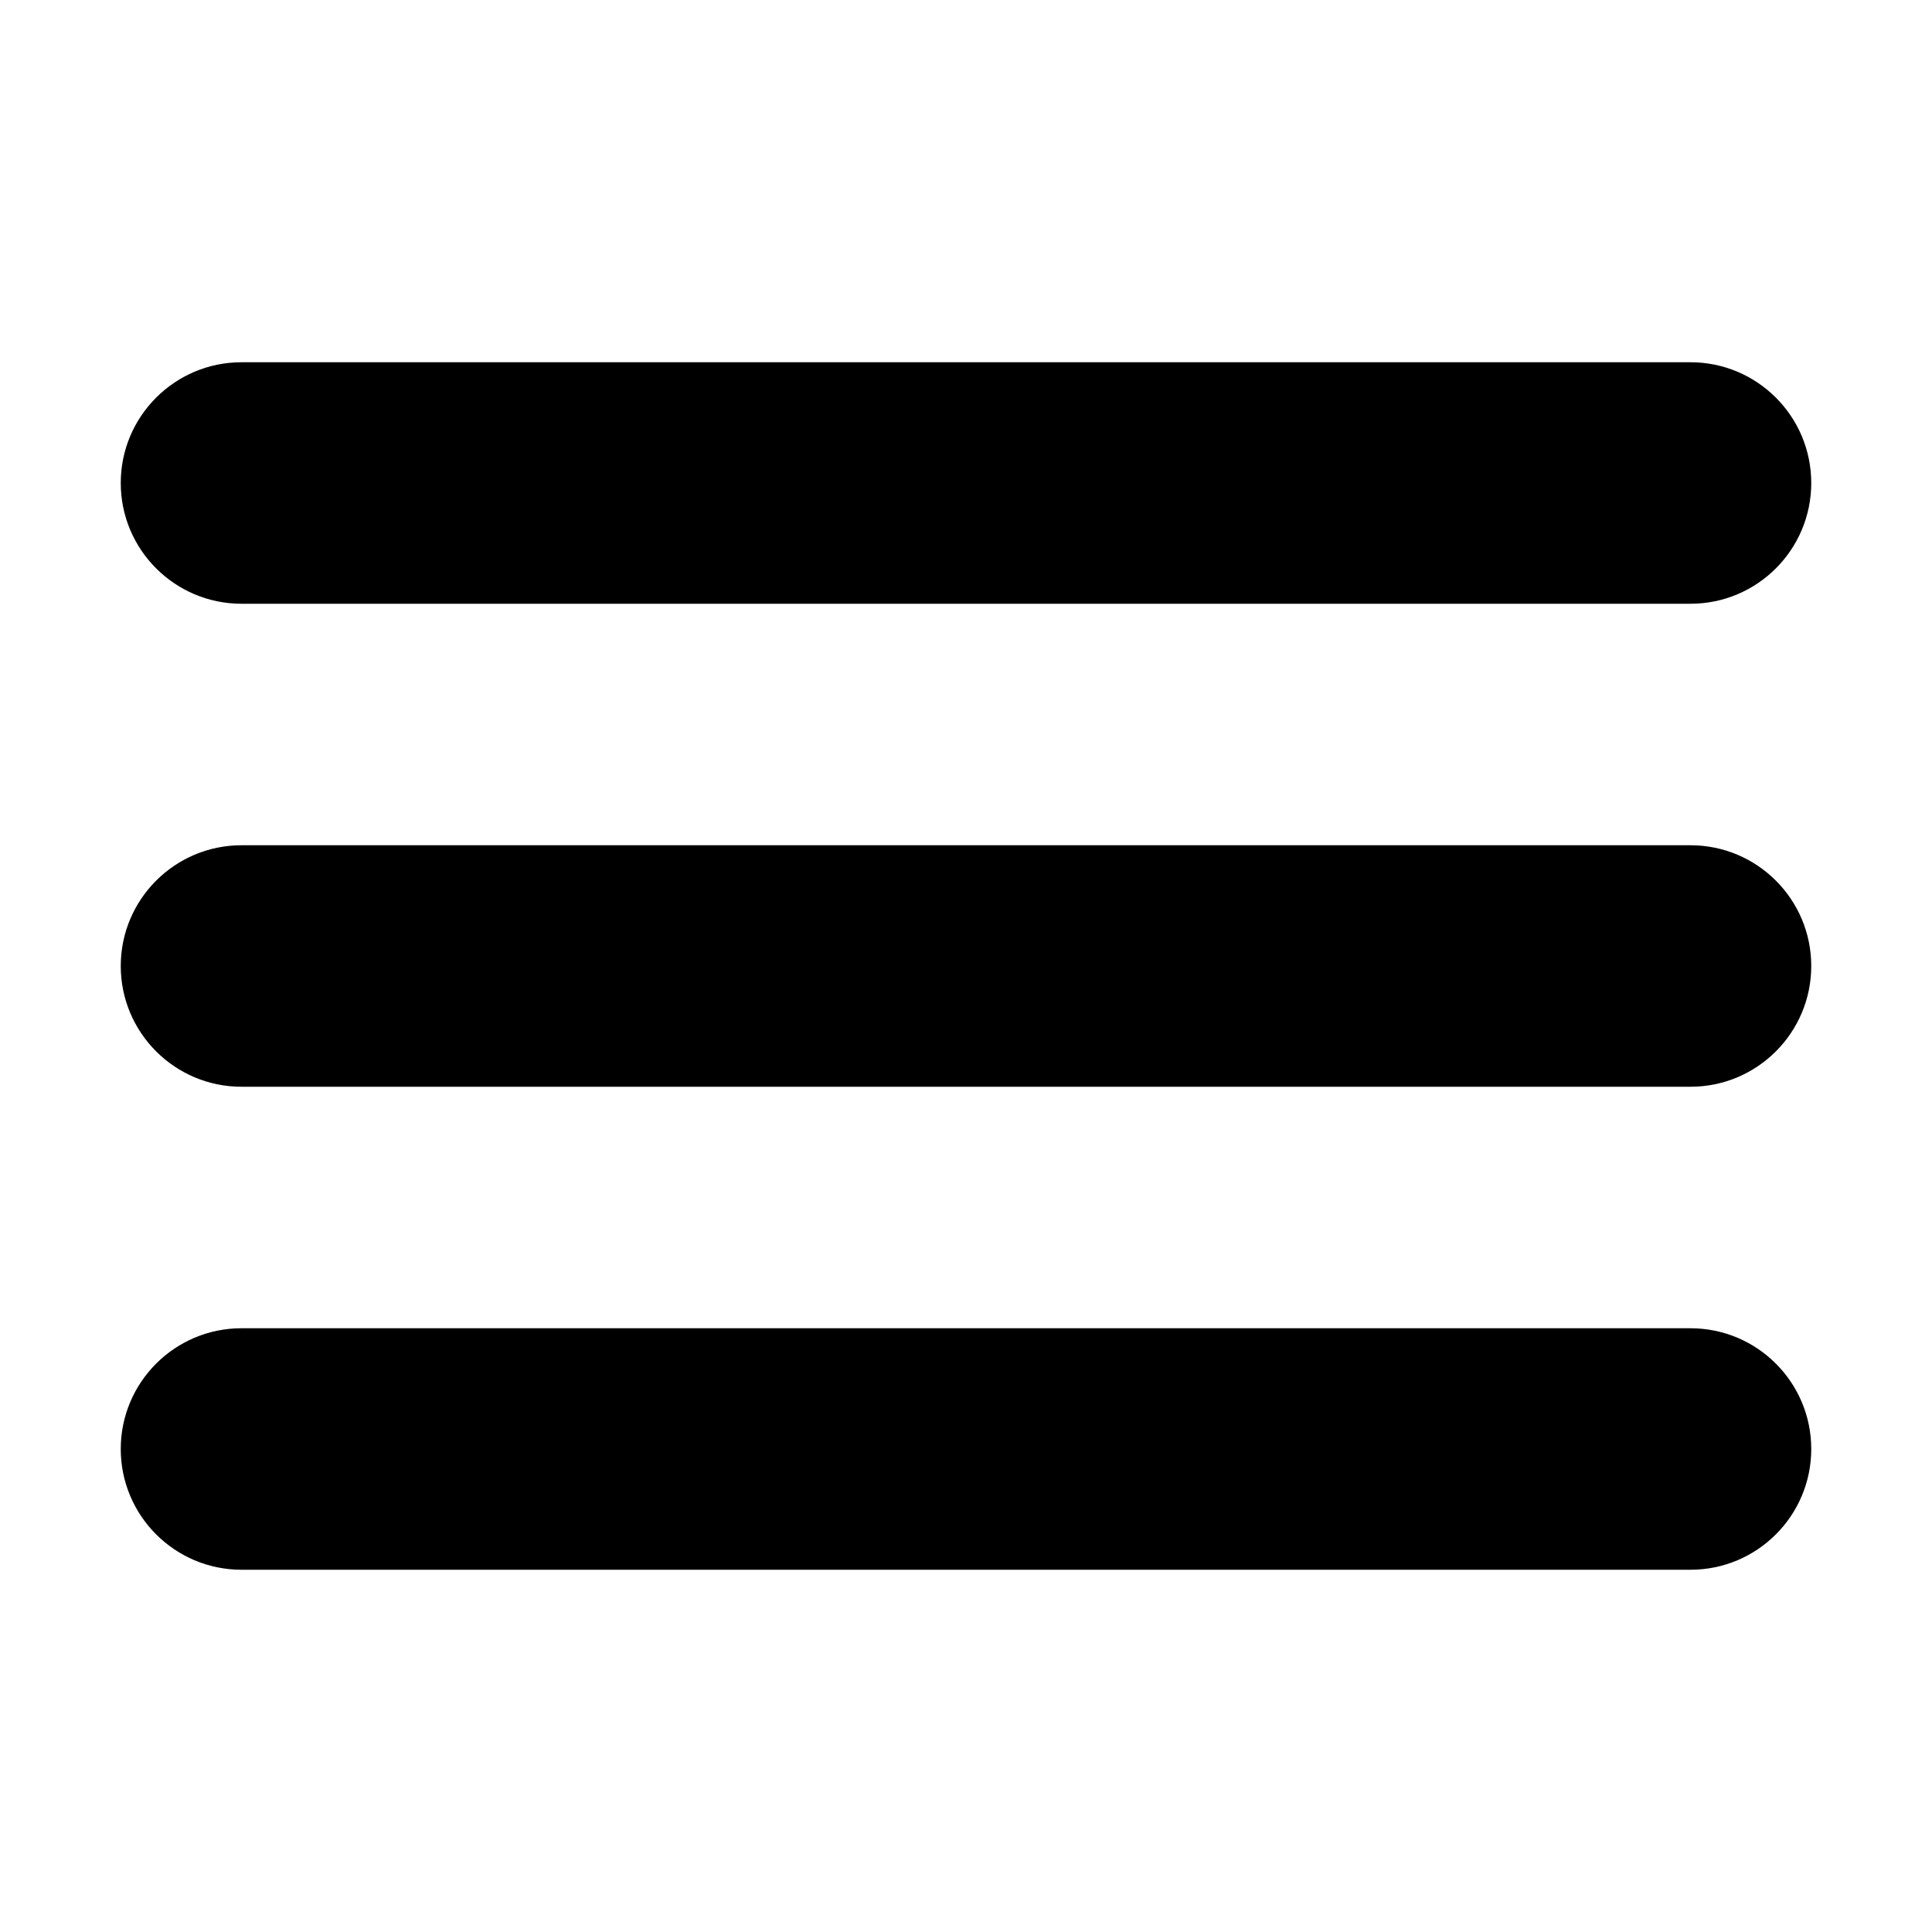
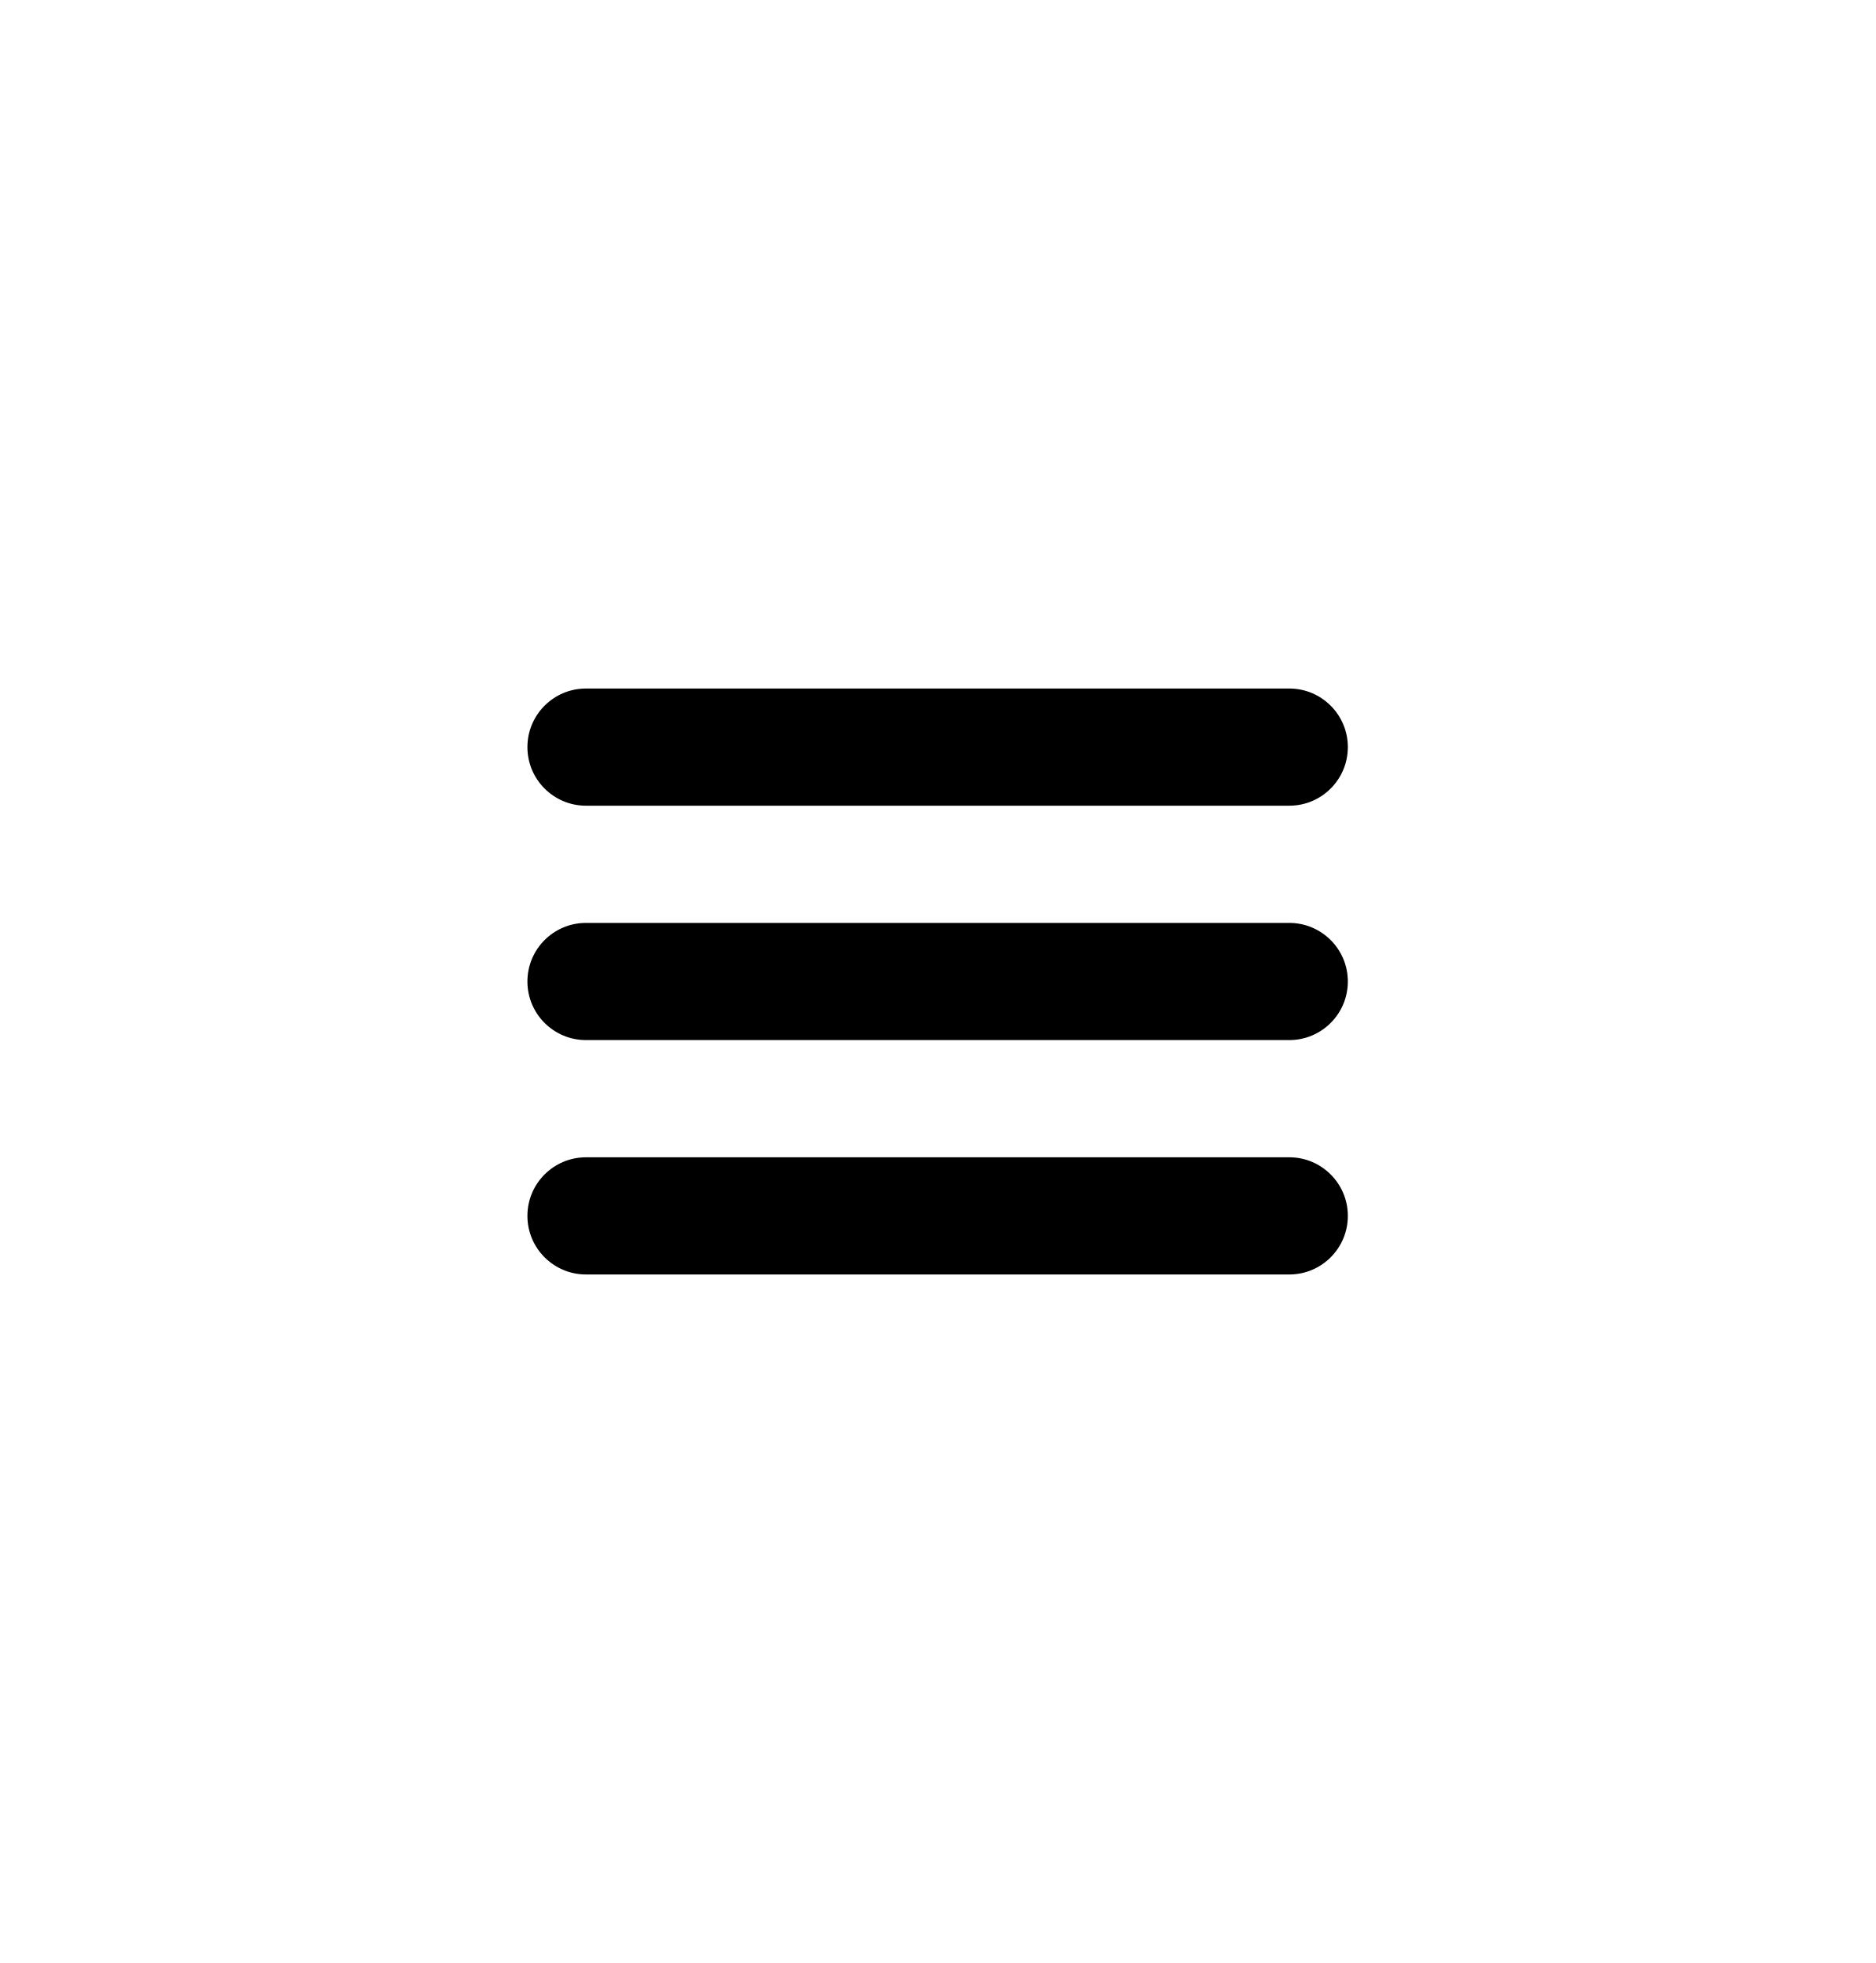
- <svg xmlns="http://www.w3.org/2000/svg" height="32px" id="Layer_1" style="enable-background:new 0 0 32 32;" version="1.1" viewBox="0 0 32 32" width="32px" xml:space="preserve">
-   <path d="M4,10h24c1.104,0,2-0.896,2-2s-0.896-2-2-2H4C2.896,6,2,6.896,2,8S2.896,10,4,10z M28,14H4c-1.104,0-2,0.896-2,2  s0.896,2,2,2h24c1.104,0,2-0.896,2-2S29.104,14,28,14z M28,22H4c-1.104,0-2,0.896-2,2s0.896,2,2,2h24c1.104,0,2-0.896,2-2  S29.104,22,28,22z" />
+ <svg xmlns="http://www.w3.org/2000/svg" width="64" height="67" xml:space="preserve" version="1.1">
+   <g>
+     <path id="svg_1" d="m20,27.5l24,0c1.104,0 2,-0.896 2,-2s-0.896,-2 -2,-2l-24,0c-1.104,0 -2,0.896 -2,2s0.896,2 2,2zm24,4l-24,0c-1.104,0 -2,0.896 -2,2s0.896,2 2,2l24,0c1.104,0 2,-0.896 2,-2s-0.896,-2 -2,-2zm0,8l-24,0c-1.104,0 -2,0.896 -2,2s0.896,2 2,2l24,0c1.104,0 2,-0.896 2,-2s-0.896,-2 -2,-2z" />
+   </g>
</svg>
